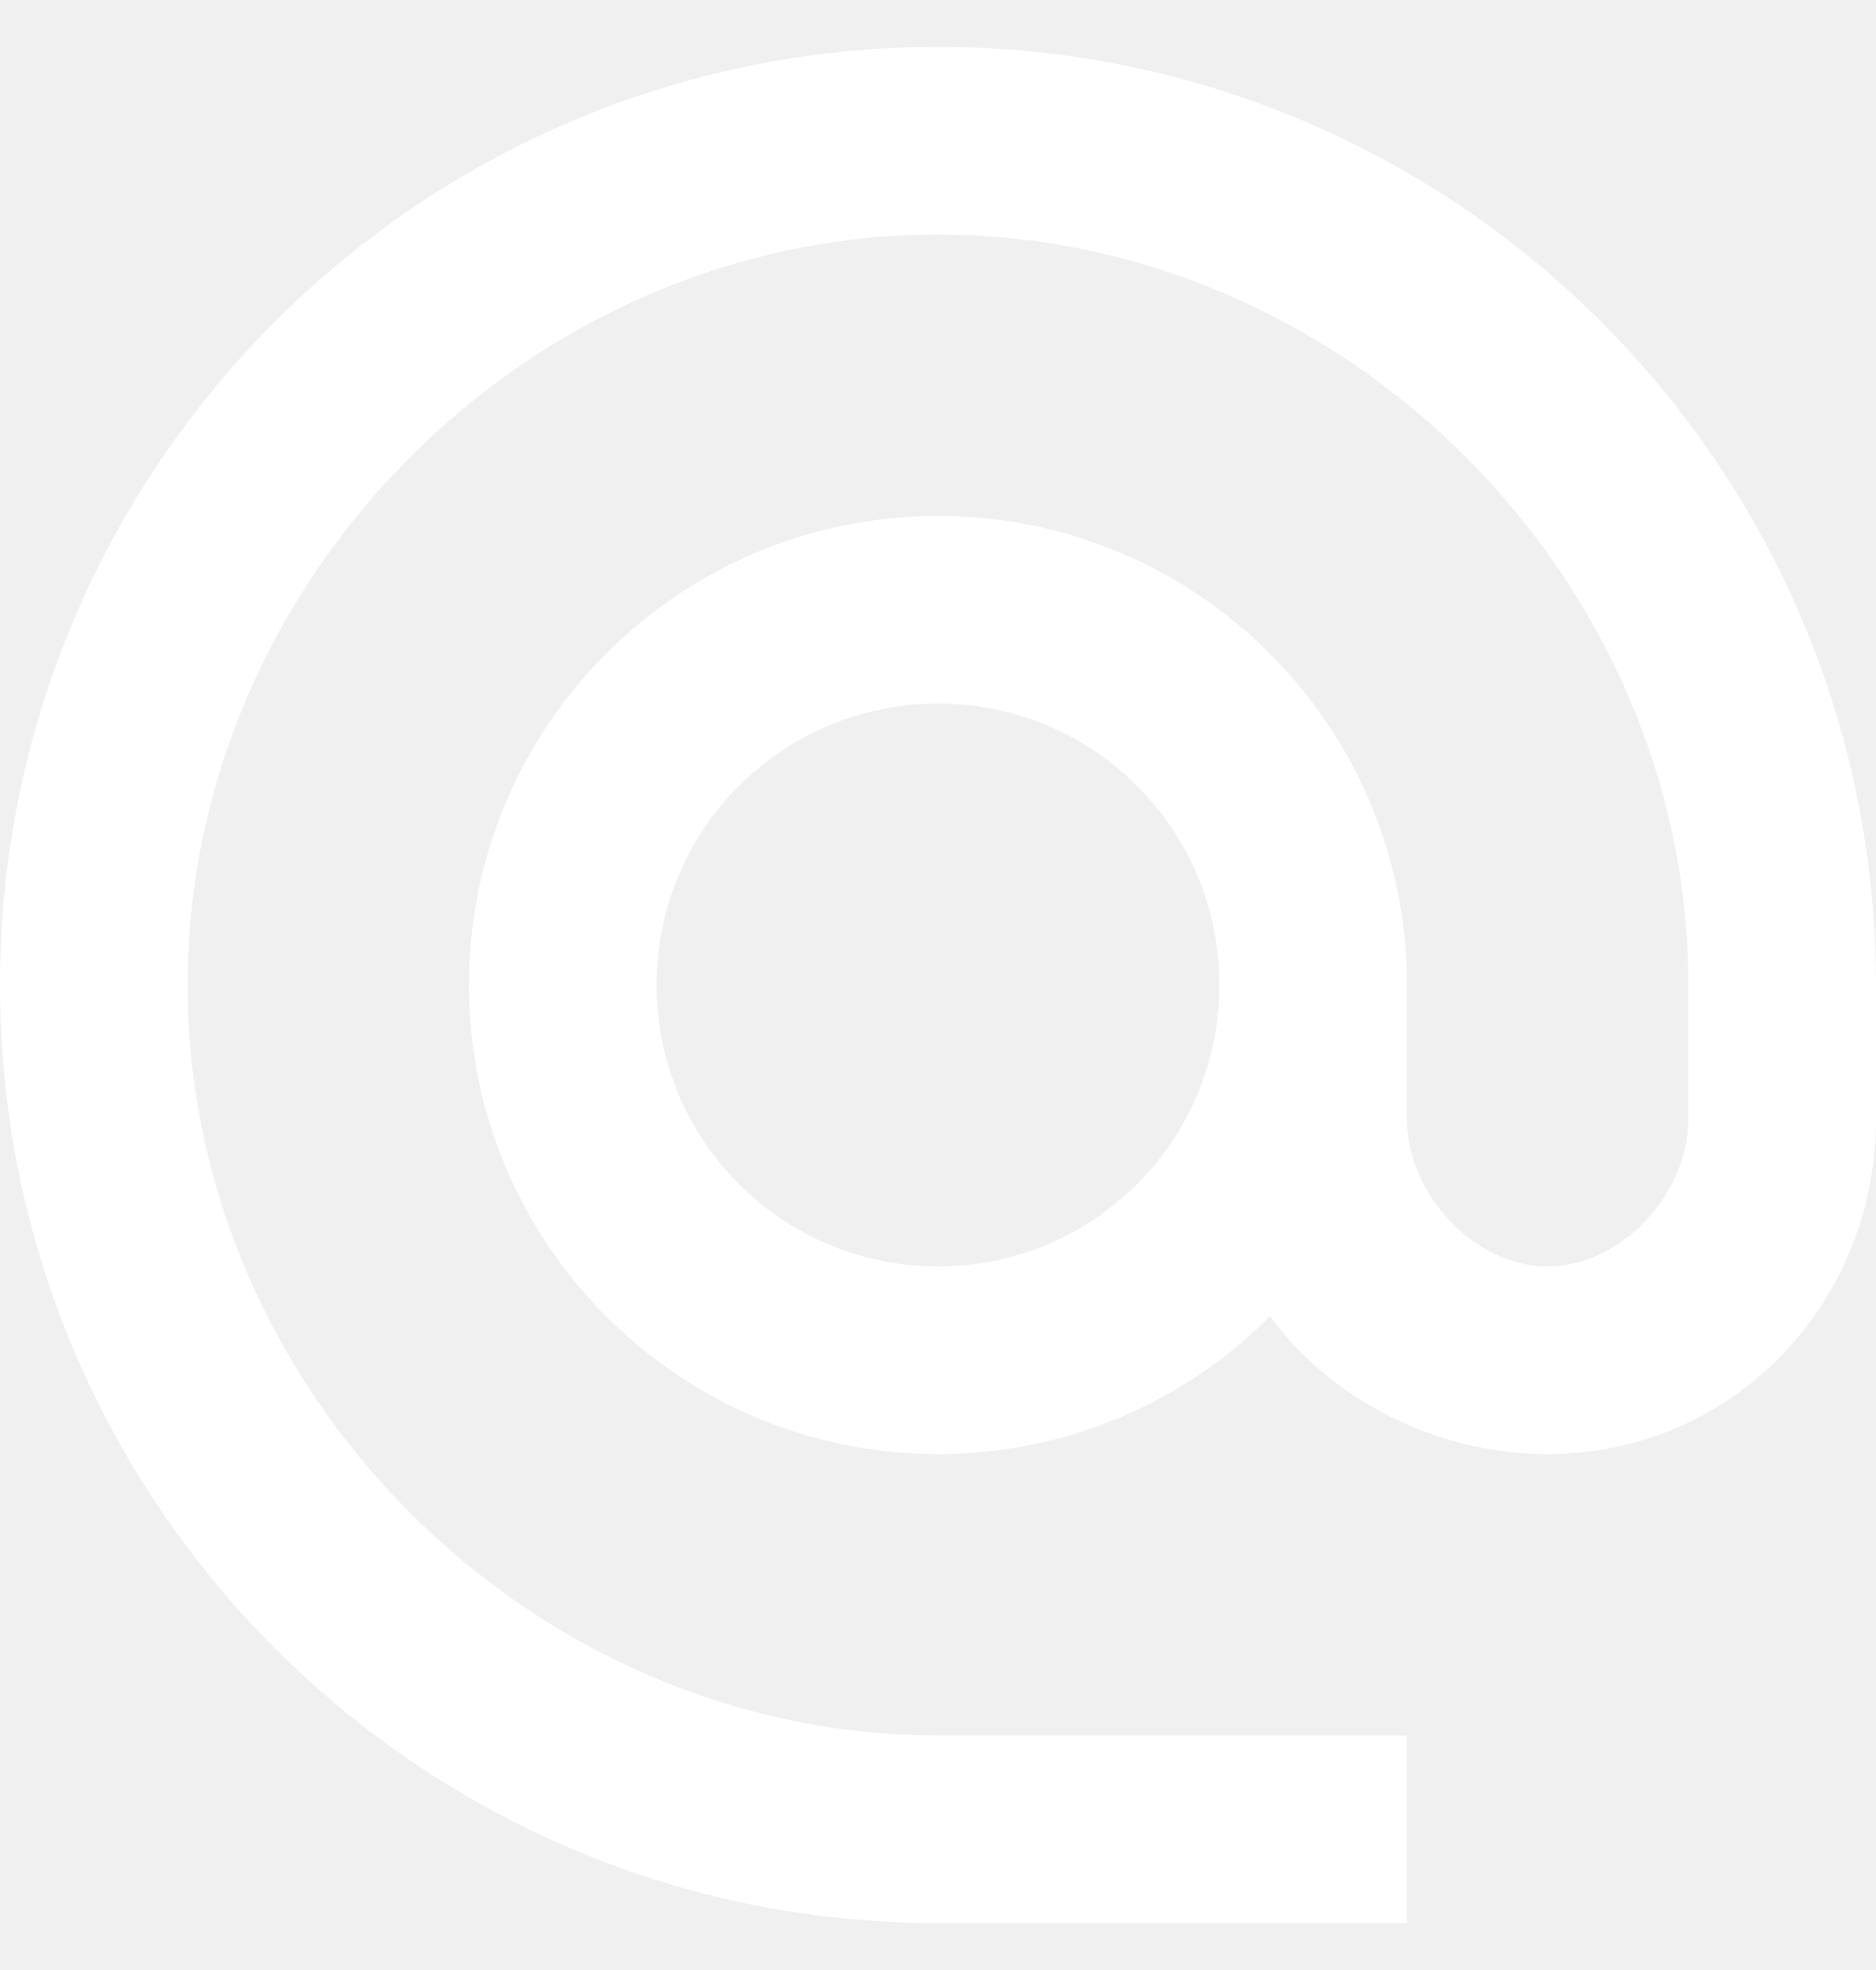
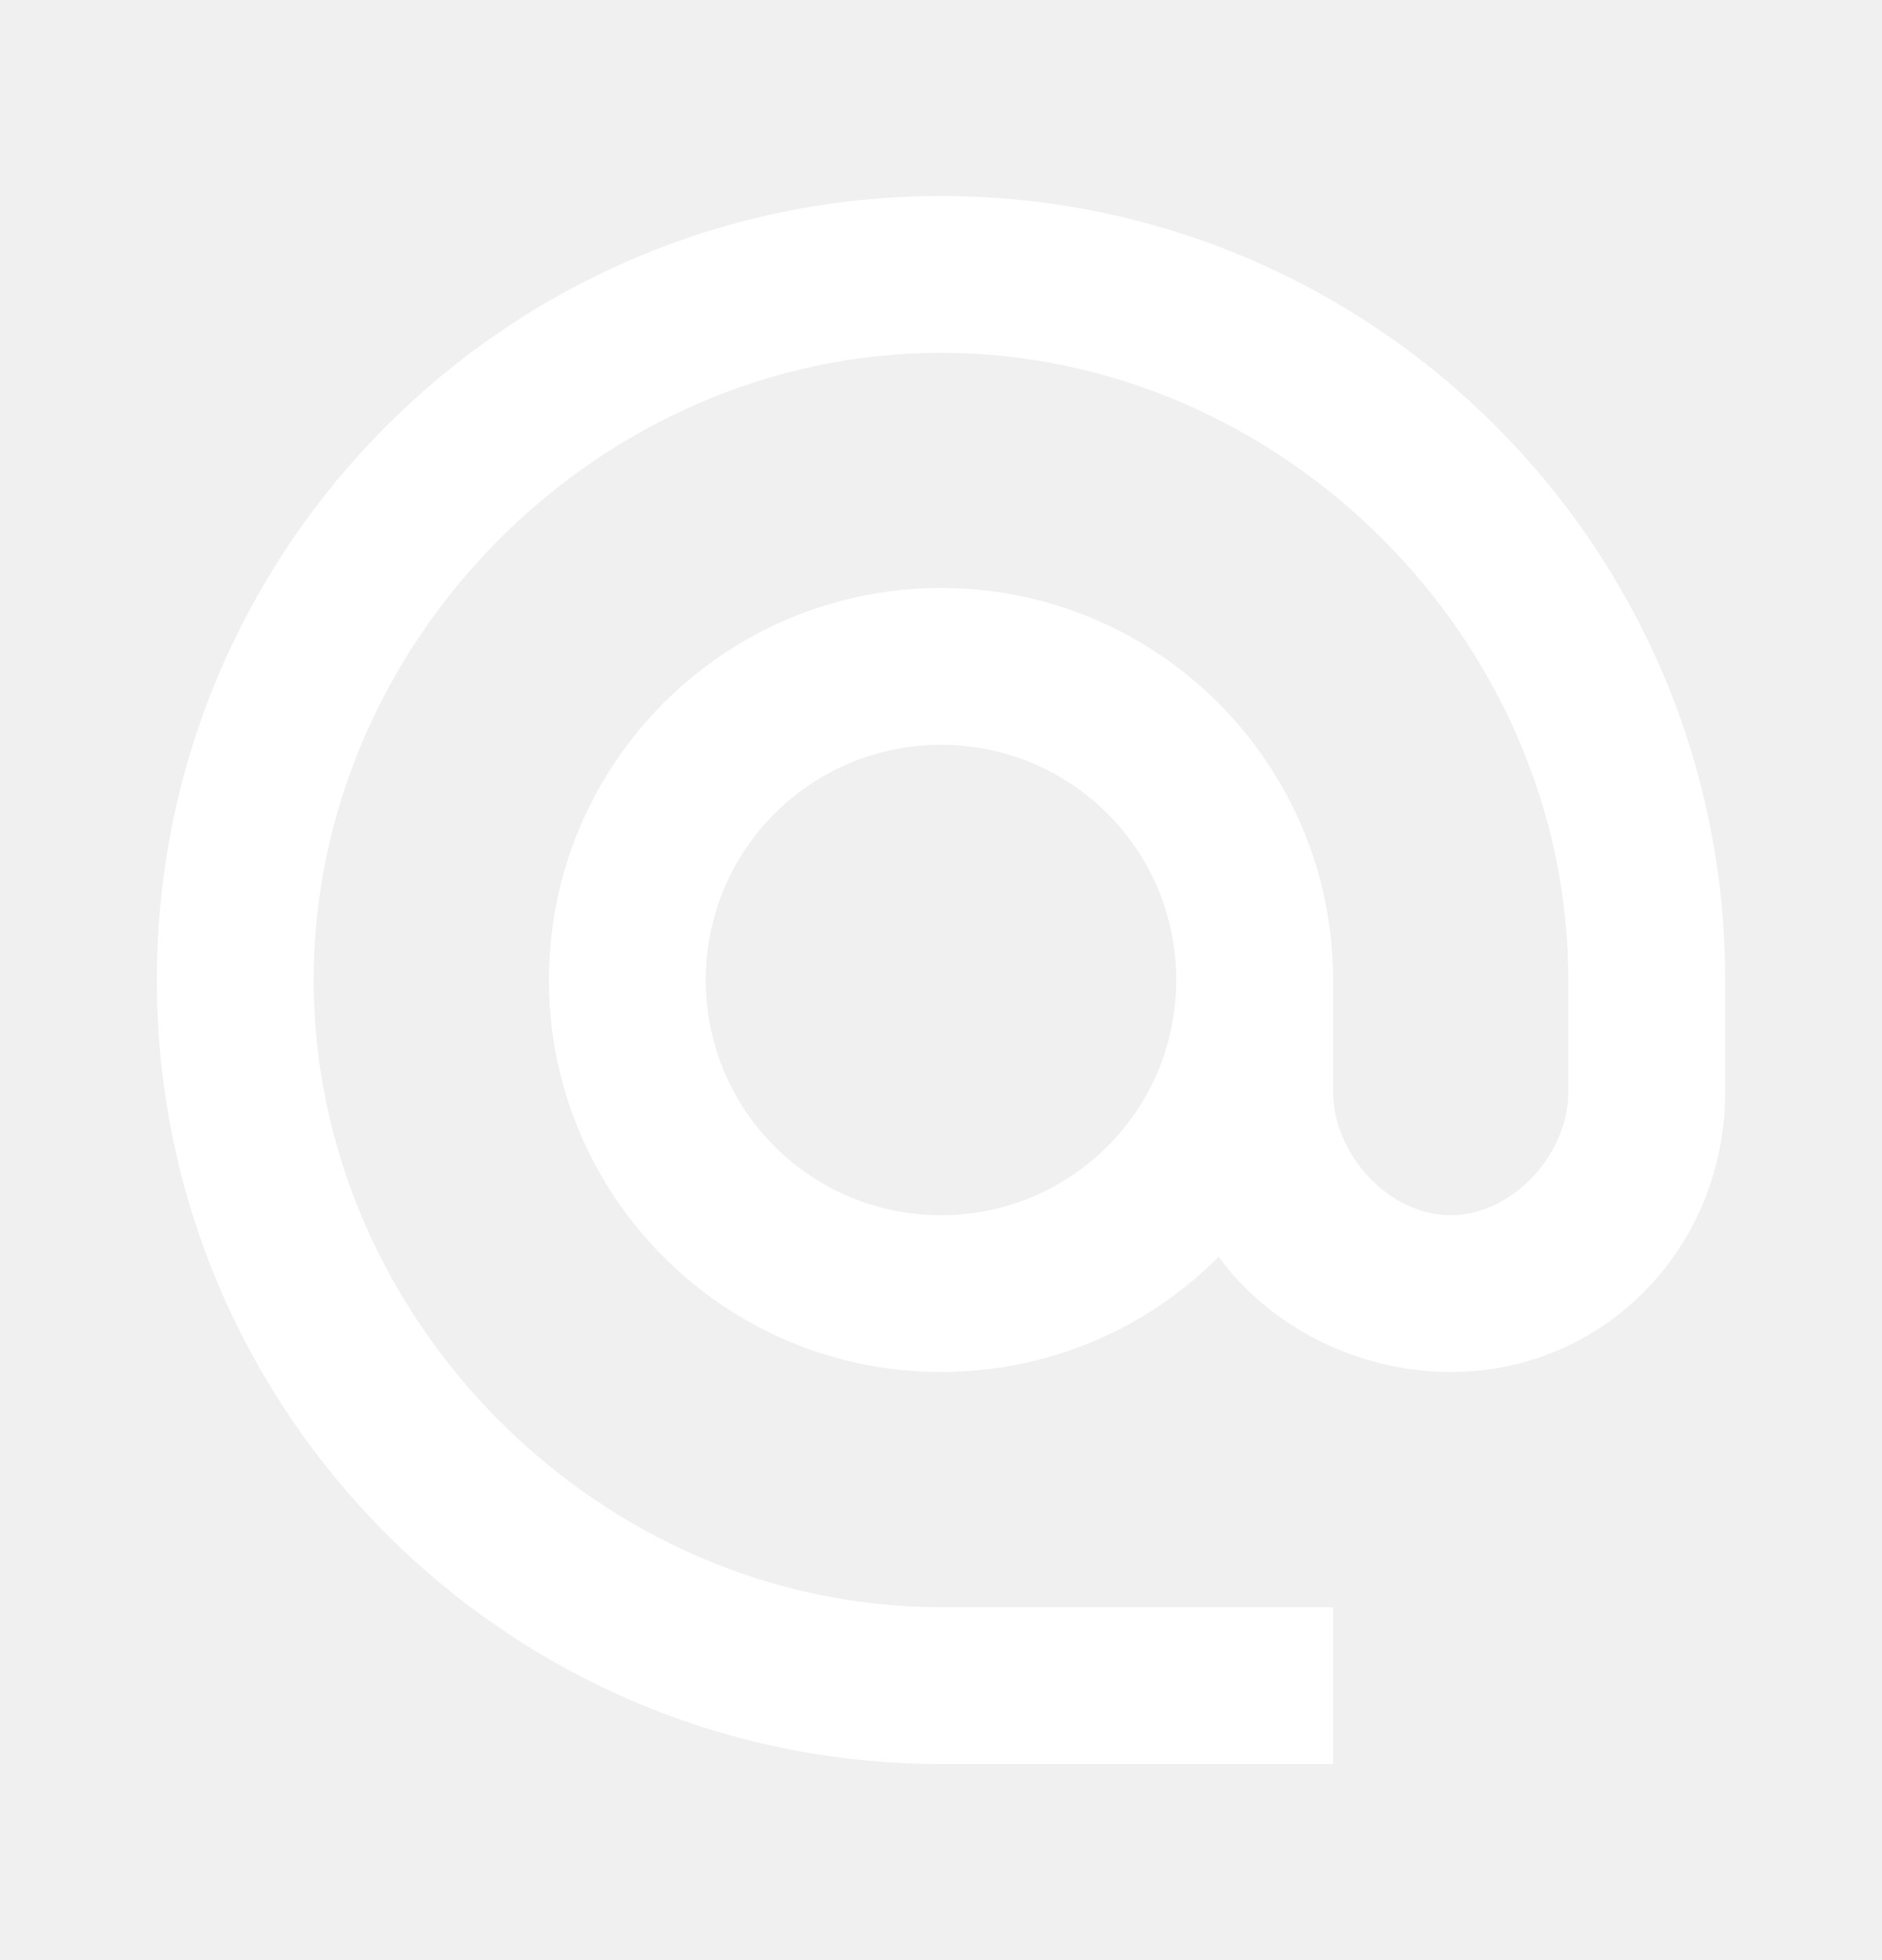
- <svg xmlns="http://www.w3.org/2000/svg" width="20" height="21" viewBox="0 0 20 21" fill="none">
-   <path d="M10 0.5C4.48 0.5 0 4.98 0 10.5C0 16.02 4.48 20.5 10 20.5H15V18.5H10C5.66 18.5 2 14.84 2 10.5C2 6.16 5.66 2.5 10 2.5C14.34 2.5 18 6.16 18 10.5V11.93C18 12.72 17.29 13.5 16.5 13.5C15.71 13.5 15 12.72 15 11.93V10.5C15 7.74 12.76 5.5 10 5.5C7.24 5.5 5 7.74 5 10.5C5 13.26 7.24 15.5 10 15.5C11.38 15.5 12.64 14.94 13.54 14.03C14.19 14.92 15.31 15.5 16.5 15.5C18.47 15.5 20 13.9 20 11.93V10.5C20 4.98 15.52 0.5 10 0.5ZM10 13.5C8.34 13.5 7 12.16 7 10.5C7 8.84 8.34 7.5 10 7.5C11.66 7.5 13 8.84 13 10.5C13 12.16 11.66 13.5 10 13.5Z" fill="white" />
+ <svg xmlns="http://www.w3.org/2000/svg" width="24" height="25" viewBox="0 0 24 25" fill="none">
+   <path d="M12 2.5C6.48 2.5 2 6.98 2 12.5C2 18.02 6.48 22.5 12 22.5H17V20.5H12C7.66 20.5 4 16.84 4 12.5C4 8.16 7.66 4.5 12 4.5C16.34 4.5 20 8.16 20 12.5V13.93C20 14.72 19.29 15.5 18.5 15.5C17.71 15.5 17 14.72 17 13.93V12.5C17 9.74 14.76 7.5 12 7.5C9.24 7.5 7 9.74 7 12.5C7 15.26 9.24 17.5 12 17.5C13.38 17.5 14.64 16.94 15.54 16.03C16.19 16.92 17.31 17.5 18.5 17.5C20.47 17.5 22 15.9 22 13.93V12.5C22 6.98 17.52 2.5 12 2.5ZM12 15.5C10.34 15.5 9 14.16 9 12.5C9 10.84 10.34 9.5 12 9.5C13.66 9.5 15 10.84 15 12.5C15 14.16 13.66 15.5 12 15.5Z" fill="white" />
</svg>
